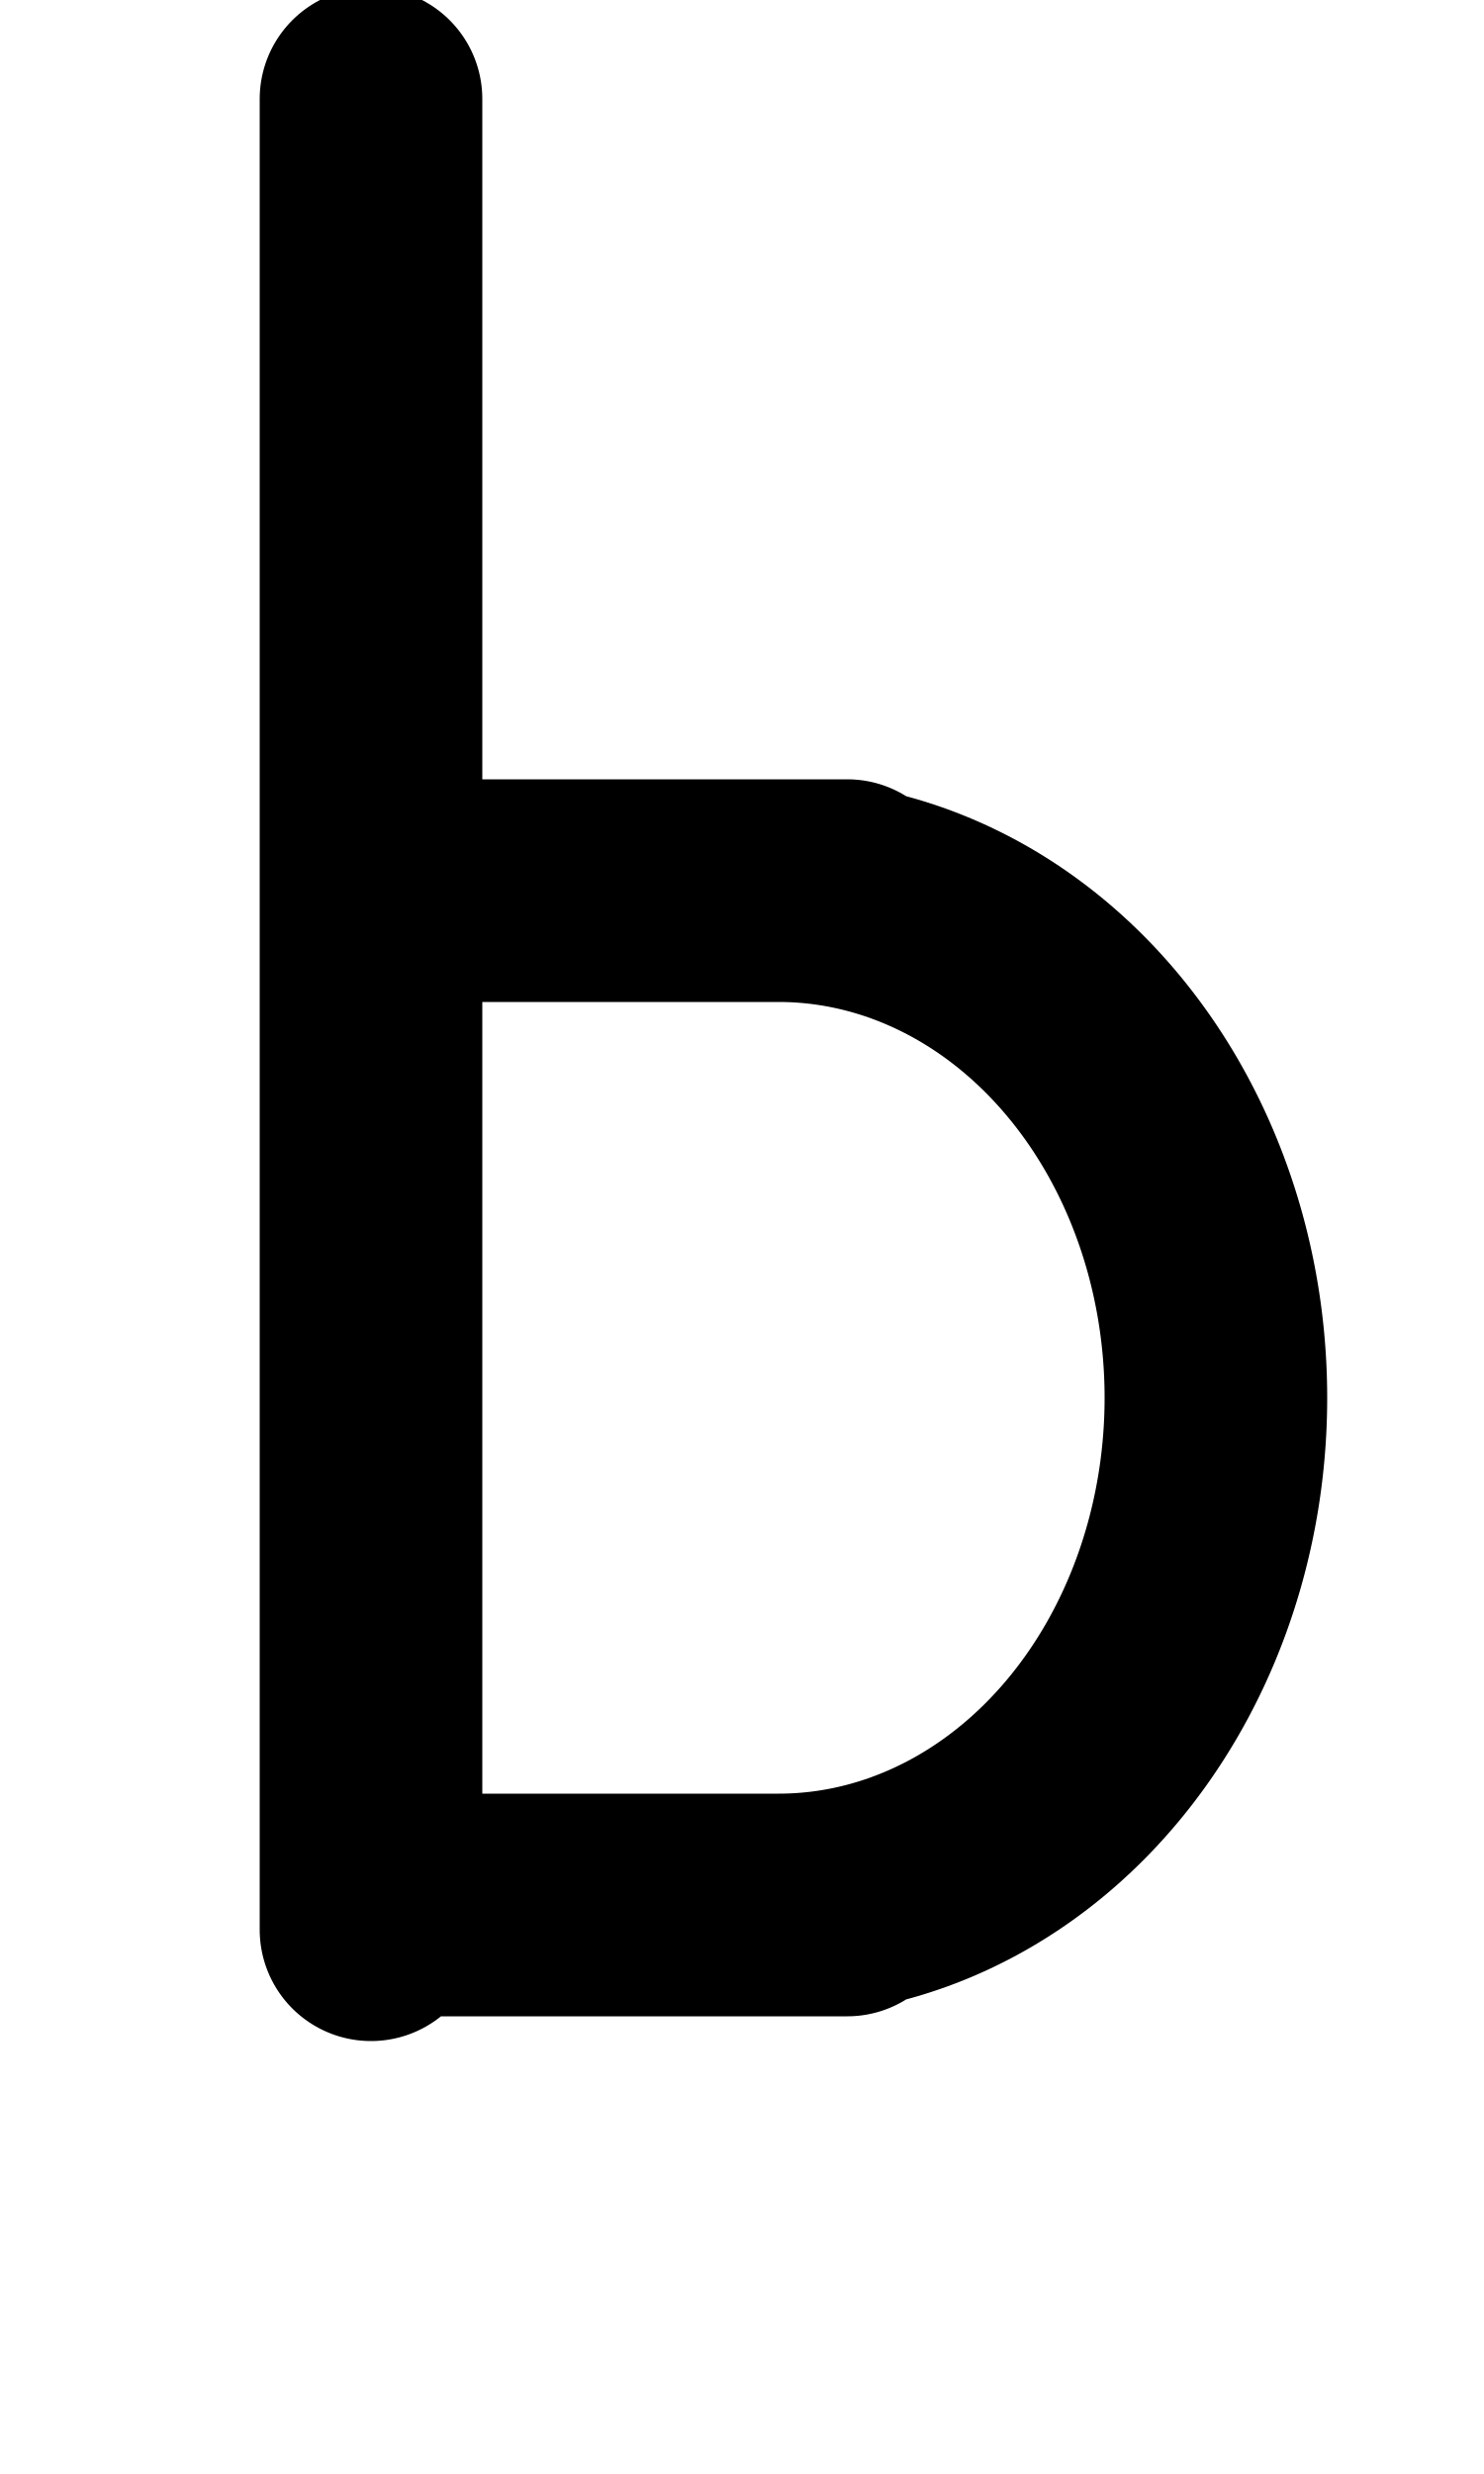
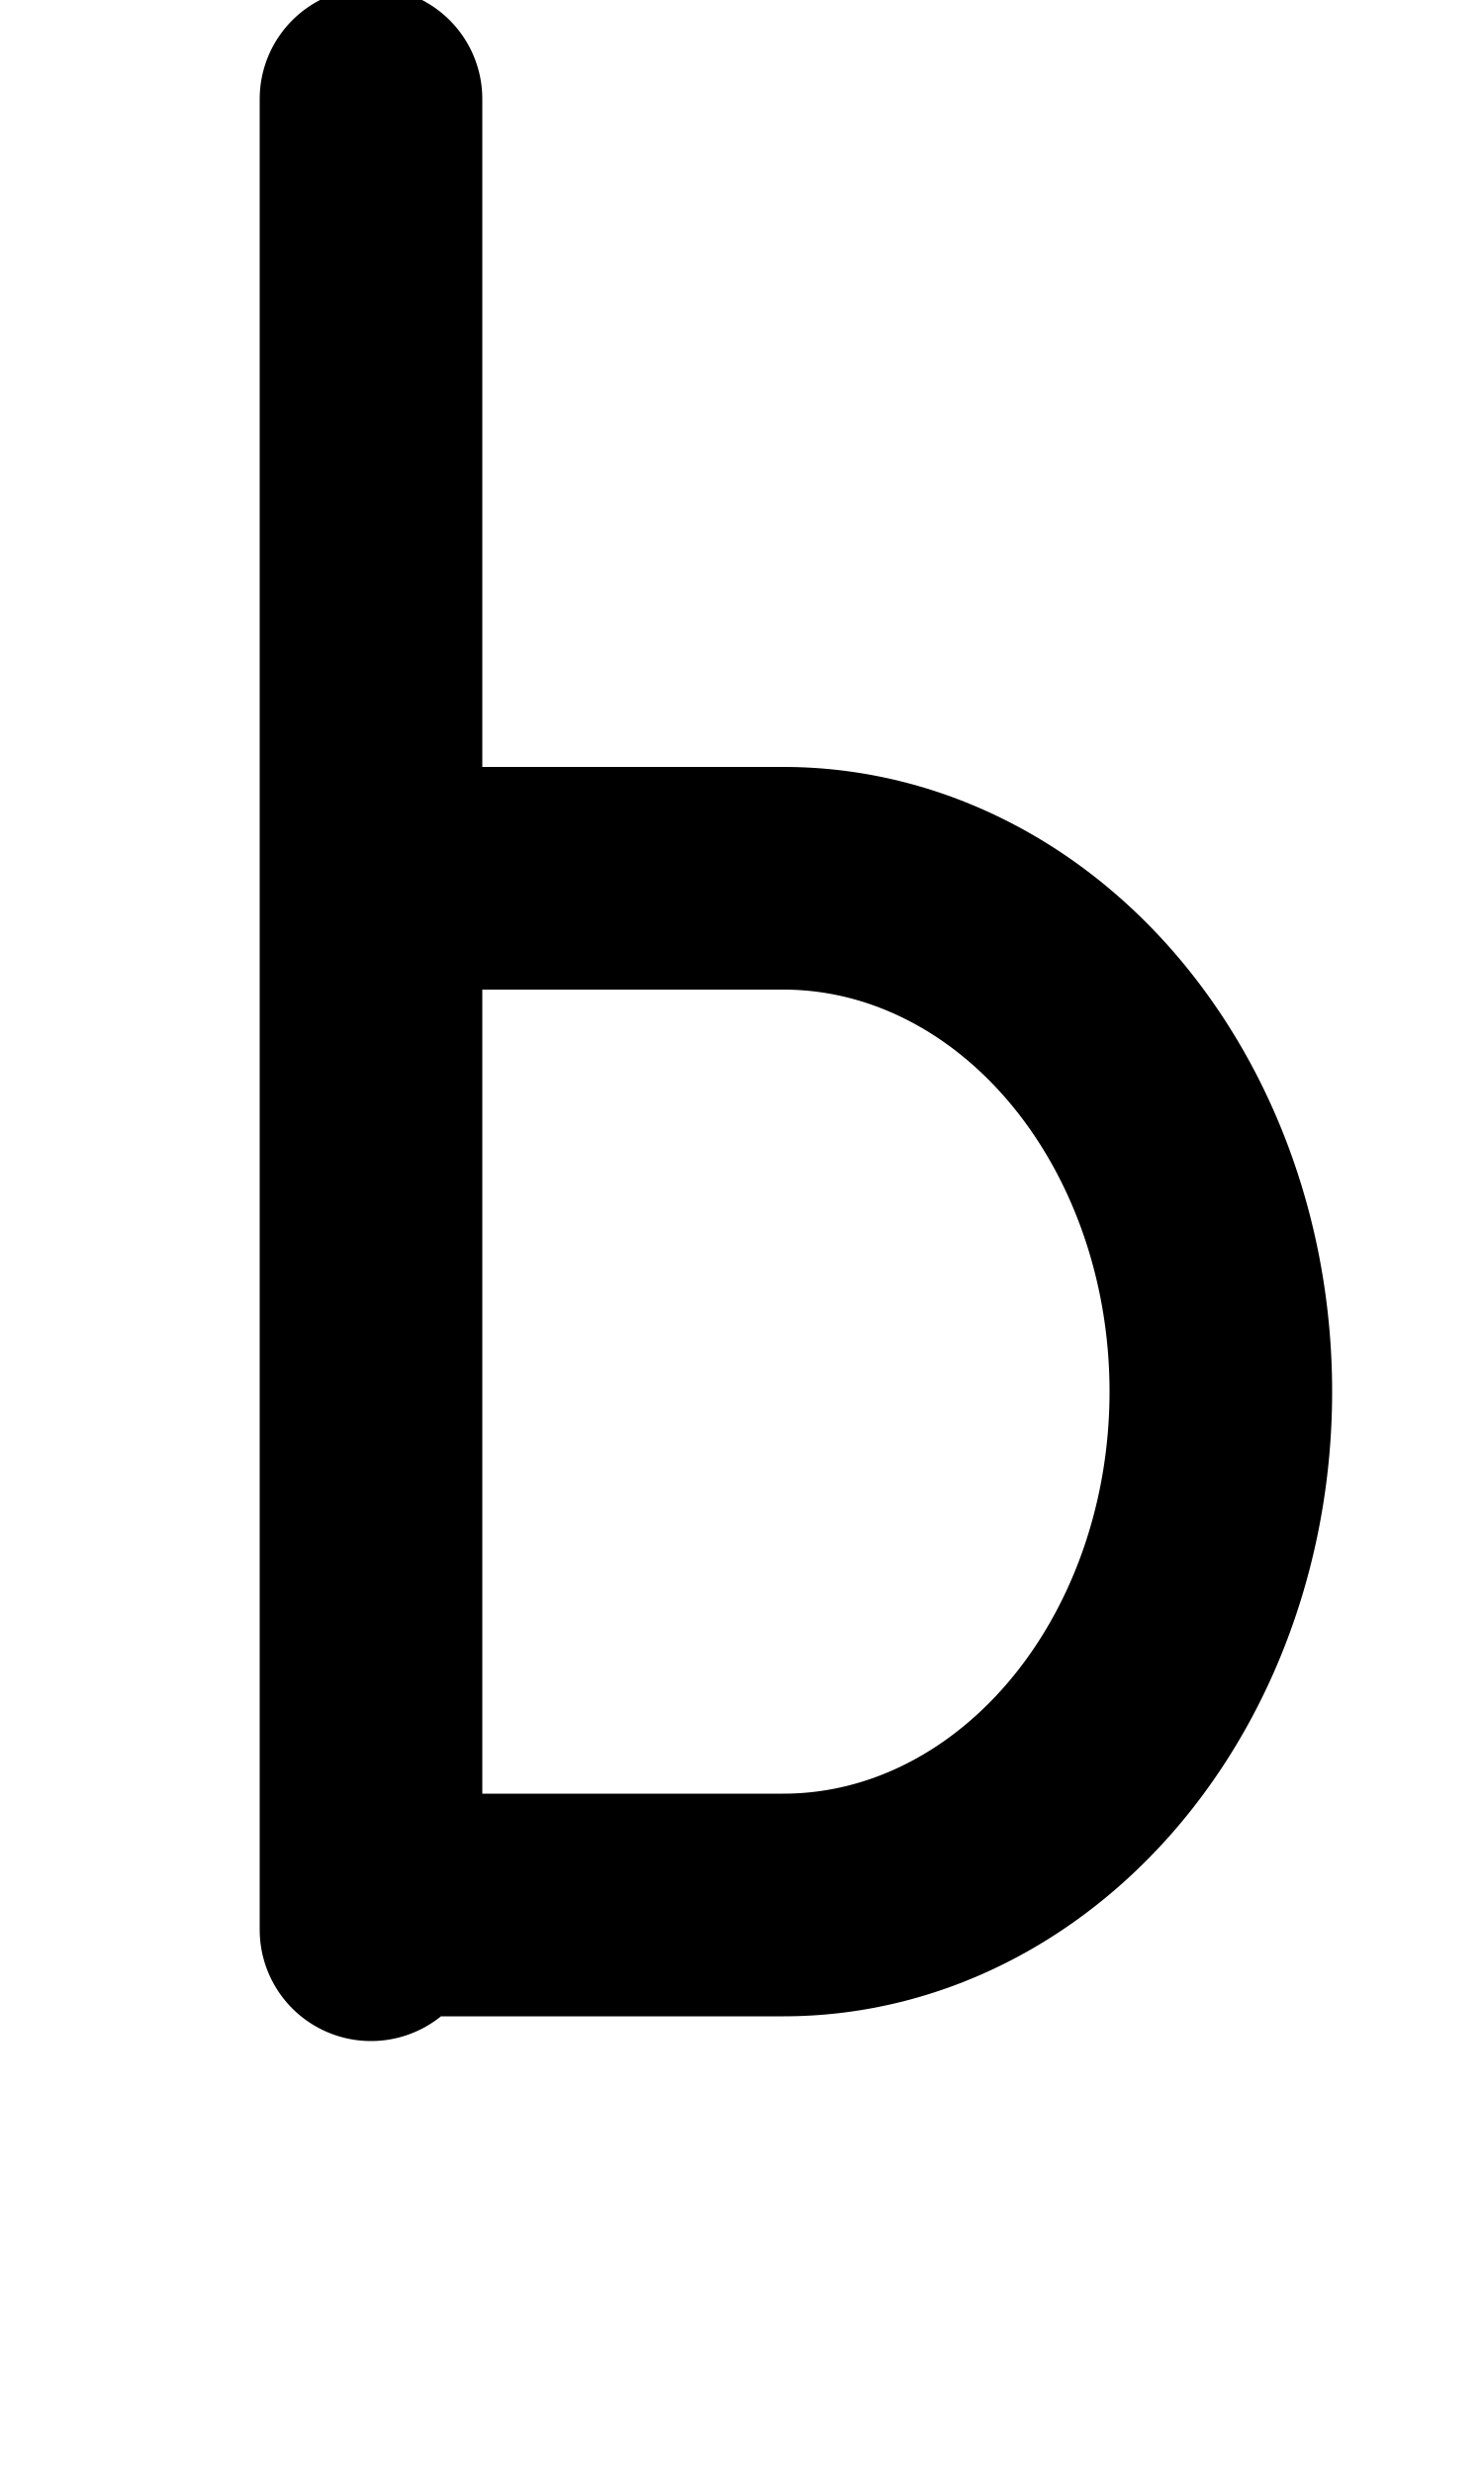
- <svg xmlns="http://www.w3.org/2000/svg" viewBox="0 0 600.000 1000">
-   <path d="M 365.685 321.402 L 364.730 320.846 L 363.763 320.314 L 362.783 319.805 L 361.790 319.320 L 360.786 318.861 L 359.771 318.425 L 358.745 318.015 L 357.710 317.631 L 356.666 317.271 L 355.613 316.938 L 354.552 316.630 L 353.484 316.349 L 352.410 316.093 L 351.329 315.865 L 350.243 315.663 L 349.153 315.487 L 348.058 315.338 L 346.961 315.217 L 345.860 315.122 L 344.758 315.054 L 343.654 315.014 L 342.550 315.000 L 195.000 315.000 L 195.000 40.000 L 194.986 38.896 L 194.946 37.792 L 194.878 36.690 L 194.783 35.589 L 194.662 34.492 L 194.513 33.397 L 194.337 32.307 L 194.135 31.221 L 193.907 30.140 L 193.651 29.066 L 193.370 27.998 L 193.062 26.937 L 192.729 25.884 L 192.369 24.840 L 191.985 23.805 L 191.575 22.779 L 191.139 21.764 L 190.680 20.760 L 190.195 19.767 L 189.686 18.787 L 189.154 17.820 L 188.598 16.865 L 188.018 15.925 L 187.416 14.999 L 186.791 14.089 L 186.144 13.194 L 185.476 12.315 L 184.785 11.452 L 184.074 10.607 L 183.343 9.780 L 182.591 8.971 L 181.820 8.180 L 181.029 7.409 L 180.220 6.657 L 179.393 5.926 L 178.548 5.215 L 177.685 4.524 L 176.806 3.856 L 175.911 3.209 L 175.001 2.584 L 174.075 1.982 L 173.135 1.402 L 172.180 0.846 L 171.213 0.314 L 170.233 -0.195 L 169.240 -0.680 L 168.236 -1.139 L 167.221 -1.575 L 166.195 -1.985 L 165.160 -2.369 L 164.116 -2.729 L 163.063 -3.062 L 162.002 -3.370 L 160.934 -3.651 L 159.860 -3.907 L 158.779 -4.135 L 157.693 -4.337 L 156.603 -4.513 L 155.508 -4.662 L 154.411 -4.783 L 153.310 -4.878 L 152.208 -4.946 L 151.104 -4.986 L 150.000 -5.000 L 148.896 -4.986 L 147.792 -4.946 L 146.690 -4.878 L 145.589 -4.783 L 144.492 -4.662 L 143.397 -4.513 L 142.307 -4.337 L 141.221 -4.135 L 140.140 -3.907 L 139.066 -3.651 L 137.998 -3.370 L 136.937 -3.062 L 135.884 -2.729 L 134.840 -2.369 L 133.805 -1.985 L 132.779 -1.575 L 131.764 -1.139 L 130.760 -0.680 L 129.767 -0.195 L 128.787 0.314 L 127.820 0.846 L 126.865 1.402 L 125.925 1.982 L 124.999 2.584 L 124.089 3.209 L 123.194 3.856 L 122.315 4.524 L 121.452 5.215 L 120.607 5.926 L 119.780 6.657 L 118.971 7.409 L 118.180 8.180 L 117.409 8.971 L 116.657 9.780 L 115.926 10.607 L 115.215 11.452 L 114.524 12.315 L 113.856 13.194 L 113.209 14.089 L 112.584 14.999 L 111.982 15.925 L 111.402 16.865 L 110.846 17.820 L 110.314 18.787 L 109.805 19.767 L 109.320 20.760 L 108.861 21.764 L 108.425 22.779 L 108.015 23.805 L 107.631 24.840 L 107.271 25.884 L 106.938 26.937 L 106.630 27.998 L 106.349 29.066 L 106.093 30.140 L 105.865 31.221 L 105.663 32.307 L 105.487 33.397 L 105.338 34.492 L 105.217 35.589 L 105.122 36.690 L 105.054 37.792 L 105.014 38.896 L 105.000 40.000 L 105.000 360.000 L 105.000 770.000 L 105.000 780.000 L 105.014 781.104 L 105.054 782.208 L 105.122 783.310 L 105.217 784.411 L 105.338 785.508 L 105.487 786.603 L 105.663 787.693 L 105.865 788.779 L 106.093 789.860 L 106.349 790.934 L 106.630 792.002 L 106.938 793.063 L 107.271 794.116 L 107.631 795.160 L 108.015 796.195 L 108.425 797.221 L 108.861 798.236 L 109.320 799.240 L 109.805 800.233 L 110.314 801.213 L 110.846 802.180 L 111.402 803.135 L 111.982 804.075 L 112.584 805.001 L 113.209 805.911 L 113.856 806.806 L 114.524 807.685 L 115.215 808.548 L 115.926 809.393 L 116.657 810.220 L 117.409 811.029 L 118.180 811.820 L 118.971 812.591 L 119.780 813.343 L 120.607 814.074 L 121.452 814.785 L 122.315 815.476 L 123.194 816.144 L 124.089 816.791 L 124.999 817.416 L 125.925 818.018 L 126.865 818.598 L 127.820 819.154 L 128.787 819.686 L 129.767 820.195 L 130.760 820.680 L 131.764 821.139 L 132.779 821.575 L 133.805 821.985 L 134.840 822.369 L 135.884 822.729 L 136.937 823.062 L 137.998 823.370 L 139.066 823.651 L 140.140 823.907 L 141.221 824.135 L 142.307 824.337 L 143.397 824.513 L 144.492 824.662 L 145.589 824.783 L 146.690 824.878 L 147.792 824.946 L 148.896 824.986 L 150.000 825.000 L 151.104 824.986 L 152.208 824.946 L 153.310 824.878 L 154.411 824.783 L 155.508 824.662 L 156.603 824.513 L 157.693 824.337 L 158.779 824.135 L 159.860 823.907 L 160.934 823.651 L 162.002 823.370 L 163.063 823.062 L 164.116 822.729 L 165.160 822.369 L 166.195 821.985 L 167.221 821.575 L 168.236 821.139 L 169.240 820.680 L 170.233 820.195 L 171.213 819.686 L 172.180 819.154 L 173.135 818.598 L 174.075 818.018 L 175.001 817.416 L 175.911 816.791 L 176.806 816.144 L 177.685 815.476 L 178.280 815.000 L 342.550 815.000 L 343.654 814.986 L 344.758 814.946 L 345.860 814.878 L 346.961 814.783 L 348.058 814.662 L 349.153 814.513 L 350.243 814.337 L 351.329 814.135 L 352.410 813.907 L 353.484 813.651 L 354.552 813.370 L 355.613 813.062 L 356.666 812.729 L 357.710 812.369 L 358.745 811.985 L 359.771 811.575 L 360.786 811.139 L 361.790 810.680 L 362.783 810.195 L 363.763 809.686 L 364.730 809.154 L 365.685 808.598 L 366.386 808.165 L 368.050 807.712 L 368.605 807.557 L 370.538 807.004 L 371.090 806.842 L 373.017 806.263 L 373.567 806.094 L 375.488 805.491 L 376.034 805.315 L 377.950 804.686 L 378.492 804.504 L 380.402 803.851 L 380.941 803.662 L 382.844 802.984 L 383.379 802.789 L 385.275 802.085 L 385.807 801.884 L 387.696 801.156 L 388.224 800.949 L 390.106 800.196 L 390.631 799.982 L 392.505 799.205 L 393.026 798.986 L 394.892 798.184 L 395.409 797.958 L 397.268 797.132 L 397.780 796.901 L 399.631 796.051 L 400.139 795.814 L 401.981 794.939 L 402.485 794.696 L 404.319 793.798 L 404.818 793.550 L 406.643 792.627 L 407.138 792.373 L 408.954 791.427 L 409.444 791.168 L 411.251 790.199 L 411.736 789.934 L 413.533 788.941 L 414.014 788.671 L 415.802 787.655 L 416.278 787.380 L 418.055 786.340 L 418.527 786.060 L 420.294 784.997 L 420.761 784.712 L 422.518 783.626 L 422.980 783.337 L 424.726 782.228 L 425.183 781.934 L 426.918 780.802 L 427.370 780.504 L 429.094 779.350 L 429.541 779.047 L 431.254 777.870 L 431.696 777.562 L 433.397 776.364 L 433.834 776.052 L 435.523 774.831 L 435.955 774.515 L 437.632 773.272 L 438.059 772.952 L 439.724 771.687 L 440.146 771.363 L 441.799 770.076 L 442.215 769.748 L 443.855 768.440 L 444.266 768.109 L 445.894 766.779 L 446.300 766.444 L 447.914 765.094 L 448.315 764.755 L 449.916 763.383 L 450.311 763.041 L 451.899 761.648 L 452.289 761.302 L 453.863 759.889 L 454.248 759.540 L 455.808 758.107 L 456.188 757.754 L 457.734 756.301 L 458.108 755.945 L 459.640 754.471 L 460.009 754.113 L 461.527 752.619 L 461.890 752.257 L 463.393 750.744 L 463.751 750.379 L 465.240 748.846 L 465.592 748.479 L 467.066 746.927 L 467.413 746.557 L 468.871 744.985 L 469.213 744.613 L 470.656 743.022 L 470.993 742.647 L 472.420 741.038 L 472.751 740.660 L 474.163 739.033 L 474.489 738.652 L 475.885 737.006 L 476.206 736.624 L 477.585 734.960 L 477.901 734.575 L 479.264 732.893 L 479.574 732.506 L 480.921 730.807 L 481.226 730.418 L 482.557 728.700 L 482.856 728.309 L 484.170 726.575 L 484.464 726.182 L 485.761 724.430 L 486.050 724.035 L 487.330 722.267 L 487.614 721.870 L 488.876 720.085 L 489.155 719.687 L 490.400 717.885 L 490.673 717.485 L 491.901 715.668 L 492.169 715.266 L 493.379 713.432 L 493.642 713.029 L 494.834 711.180 L 495.092 710.774 L 496.266 708.910 L 496.519 708.503 L 497.675 706.624 L 497.923 706.216 L 499.060 704.321 L 499.303 703.911 L 500.422 702.002 L 500.659 701.591 L 501.760 699.667 L 501.992 699.255 L 503.074 697.317 L 503.302 696.904 L 504.364 694.952 L 504.587 694.537 L 505.631 692.571 L 505.849 692.155 L 506.873 690.176 L 507.086 689.759 L 508.091 687.767 L 508.299 687.349 L 509.285 685.343 L 509.488 684.924 L 510.454 682.906 L 510.653 682.486 L 511.599 680.455 L 511.793 680.034 L 512.719 677.991 L 512.908 677.570 L 513.815 675.515 L 513.999 675.092 L 514.886 673.025 L 515.065 672.602 L 515.931 670.524 L 516.106 670.099 L 516.952 668.010 L 517.122 667.585 L 517.948 665.485 L 518.113 665.059 L 518.919 662.948 L 519.079 662.521 L 519.864 660.400 L 520.020 659.973 L 520.784 657.842 L 520.935 657.414 L 521.679 655.273 L 521.825 654.844 L 522.548 652.693 L 522.690 652.264 L 523.392 650.104 L 523.529 649.675 L 524.210 647.506 L 524.343 647.076 L 525.002 644.898 L 525.130 644.467 L 525.769 642.281 L 525.893 641.850 L 526.510 639.655 L 526.629 639.224 L 527.225 637.021 L 527.340 636.589 L 527.914 634.379 L 528.024 633.947 L 528.577 631.729 L 528.683 631.296 L 529.214 629.072 L 529.316 628.639 L 529.825 626.407 L 529.922 625.974 L 530.410 623.736 L 530.503 623.302 L 530.969 621.058 L 531.057 620.624 L 531.502 618.374 L 531.585 617.940 L 532.008 615.684 L 532.087 615.249 L 532.488 612.988 L 532.563 612.553 L 532.942 610.287 L 533.012 609.852 L 533.369 607.581 L 533.435 607.146 L 533.770 604.870 L 533.832 604.434 L 534.144 602.155 L 534.202 601.719 L 534.492 599.435 L 534.545 598.999 L 534.814 596.712 L 534.863 596.276 L 535.109 593.985 L 535.153 593.549 L 535.377 591.255 L 535.417 590.819 L 535.619 588.522 L 535.655 588.086 L 535.834 585.787 L 535.866 585.350 L 536.023 583.049 L 536.050 582.612 L 536.185 580.309 L 536.208 579.873 L 536.320 577.568 L 536.339 577.131 L 536.429 574.825 L 536.444 574.388 L 536.511 572.081 L 536.521 571.644 L 536.566 569.336 L 536.573 568.899 L 536.595 566.591 L 536.597 566.154 L 536.597 563.846 L 536.595 563.409 L 536.573 561.101 L 536.566 560.664 L 536.521 558.356 L 536.511 557.919 L 536.444 555.612 L 536.429 555.175 L 536.339 552.869 L 536.320 552.432 L 536.208 550.127 L 536.185 549.691 L 536.050 547.388 L 536.023 546.951 L 535.866 544.650 L 535.834 544.213 L 535.655 541.914 L 535.619 541.478 L 535.417 539.181 L 535.377 538.745 L 535.153 536.451 L 535.109 536.015 L 534.863 533.724 L 534.814 533.288 L 534.545 531.001 L 534.492 530.565 L 534.202 528.281 L 534.144 527.845 L 533.832 525.566 L 533.770 525.130 L 533.435 522.854 L 533.369 522.419 L 533.012 520.148 L 532.942 519.713 L 532.563 517.447 L 532.488 517.012 L 532.087 514.751 L 532.008 514.316 L 531.585 512.060 L 531.502 511.626 L 531.057 509.376 L 530.969 508.942 L 530.503 506.698 L 530.410 506.264 L 529.922 504.026 L 529.825 503.593 L 529.316 501.361 L 529.214 500.928 L 528.683 498.704 L 528.577 498.271 L 528.024 496.053 L 527.914 495.621 L 527.340 493.411 L 527.225 492.979 L 526.629 490.776 L 526.510 490.345 L 525.893 488.150 L 525.769 487.719 L 525.130 485.533 L 525.002 485.102 L 524.343 482.924 L 524.210 482.494 L 523.529 480.325 L 523.392 479.896 L 522.690 477.736 L 522.548 477.307 L 521.825 475.156 L 521.679 474.727 L 520.935 472.586 L 520.784 472.158 L 520.020 470.027 L 519.864 469.600 L 519.079 467.479 L 518.919 467.052 L 518.113 464.941 L 517.948 464.515 L 517.122 462.415 L 516.952 461.990 L 516.106 459.901 L 515.931 459.476 L 515.065 457.398 L 514.886 456.975 L 513.999 454.908 L 513.815 454.485 L 512.908 452.430 L 512.719 452.009 L 511.793 449.966 L 511.599 449.545 L 510.653 447.514 L 510.454 447.094 L 509.488 445.076 L 509.285 444.657 L 508.299 442.651 L 508.091 442.233 L 507.086 440.241 L 506.873 439.824 L 505.849 437.845 L 505.631 437.429 L 504.587 435.463 L 504.364 435.048 L 503.302 433.096 L 503.074 432.683 L 501.992 430.745 L 501.760 430.333 L 500.659 428.409 L 500.422 427.998 L 499.303 426.089 L 499.060 425.679 L 497.923 423.784 L 497.675 423.376 L 496.519 421.497 L 496.266 421.090 L 495.092 419.226 L 494.834 418.820 L 493.642 416.971 L 493.379 416.568 L 492.169 414.734 L 491.901 414.332 L 490.673 412.515 L 490.400 412.115 L 489.155 410.313 L 488.876 409.915 L 487.614 408.130 L 487.330 407.733 L 486.050 405.965 L 485.761 405.570 L 484.464 403.818 L 484.170 403.425 L 482.856 401.691 L 482.557 401.300 L 481.226 399.582 L 480.921 399.193 L 479.574 397.494 L 479.264 397.107 L 477.901 395.425 L 477.585 395.040 L 476.206 393.376 L 475.885 392.994 L 474.489 391.348 L 474.163 390.967 L 472.751 389.340 L 472.420 388.962 L 470.993 387.353 L 470.656 386.978 L 469.213 385.387 L 468.871 385.015 L 467.413 383.443 L 467.066 383.073 L 465.592 381.521 L 465.240 381.154 L 463.751 379.621 L 463.393 379.256 L 461.890 377.743 L 461.527 377.381 L 460.009 375.887 L 459.640 375.529 L 458.108 374.055 L 457.734 373.699 L 456.188 372.246 L 455.808 371.893 L 454.248 370.460 L 453.863 370.111 L 452.289 368.698 L 451.899 368.352 L 450.311 366.959 L 449.916 366.617 L 448.315 365.245 L 447.914 364.906 L 446.300 363.556 L 445.894 363.221 L 444.266 361.891 L 443.855 361.560 L 442.215 360.252 L 441.799 359.924 L 440.146 358.637 L 439.724 358.313 L 438.059 357.048 L 437.632 356.728 L 435.955 355.485 L 435.523 355.169 L 433.834 353.948 L 433.397 353.636 L 431.696 352.438 L 431.254 352.130 L 429.541 350.953 L 429.094 350.650 L 427.370 349.496 L 426.918 349.198 L 425.183 348.066 L 424.726 347.772 L 422.980 346.663 L 422.518 346.374 L 420.761 345.288 L 420.294 345.003 L 418.527 343.940 L 418.055 343.660 L 416.278 342.620 L 415.802 342.345 L 414.014 341.329 L 413.533 341.059 L 411.736 340.066 L 411.251 339.801 L 409.444 338.832 L 408.954 338.573 L 407.138 337.627 L 406.643 337.373 L 404.818 336.450 L 404.319 336.202 L 402.485 335.304 L 401.981 335.061 L 400.139 334.186 L 399.631 333.949 L 397.780 333.099 L 397.268 332.868 L 395.409 332.042 L 394.892 331.816 L 393.026 331.014 L 392.505 330.795 L 390.631 330.018 L 390.106 329.804 L 388.224 329.051 L 387.696 328.844 L 385.807 328.116 L 385.275 327.915 L 383.379 327.211 L 382.844 327.016 L 380.941 326.338 L 380.402 326.149 L 378.492 325.496 L 377.950 325.314 L 376.034 324.685 L 375.488 324.509 L 373.567 323.906 L 373.017 323.737 L 371.090 323.158 L 370.538 322.996 L 368.605 322.443 L 368.050 322.288 L 366.386 321.835 L 365.685 321.402 Z M 195.000 405.000 L 314.653 405.000 L 316.203 405.010 L 317.606 405.038 L 319.009 405.083 L 320.412 405.148 L 321.814 405.230 L 323.216 405.331 L 324.617 405.450 L 326.017 405.587 L 327.417 405.743 L 328.816 405.917 L 330.213 406.110 L 331.610 406.321 L 333.005 406.550 L 334.399 406.797 L 335.791 407.063 L 337.182 407.348 L 338.571 407.651 L 339.959 407.972 L 341.344 408.311 L 342.727 408.669 L 344.109 409.046 L 345.488 409.440 L 346.864 409.854 L 348.238 410.285 L 349.609 410.735 L 350.977 411.204 L 352.343 411.691 L 353.705 412.196 L 355.064 412.720 L 356.420 413.262 L 357.772 413.823 L 359.121 414.402 L 360.465 415.000 L 361.806 415.616 L 363.143 416.250 L 364.475 416.903 L 365.803 417.574 L 367.127 418.263 L 368.445 418.971 L 369.759 419.697 L 371.067 420.441 L 372.371 421.204 L 373.669 421.984 L 374.961 422.783 L 376.248 423.600 L 377.528 424.436 L 378.803 425.289 L 380.071 426.160 L 381.333 427.049 L 382.588 427.956 L 383.836 428.881 L 385.078 429.824 L 386.312 430.785 L 387.539 431.763 L 388.758 432.759 L 389.969 433.772 L 391.173 434.803 L 392.368 435.851 L 393.555 436.916 L 394.733 437.999 L 395.903 439.098 L 397.064 440.215 L 398.216 441.348 L 399.358 442.499 L 400.492 443.666 L 401.615 444.849 L 402.729 446.049 L 403.832 447.266 L 404.926 448.498 L 406.009 449.747 L 407.081 451.012 L 408.143 452.292 L 409.193 453.588 L 410.233 454.900 L 411.261 456.227 L 412.278 457.569 L 413.283 458.927 L 414.276 460.299 L 415.257 461.686 L 416.226 463.088 L 417.182 464.504 L 418.126 465.934 L 419.057 467.379 L 419.975 468.837 L 420.880 470.309 L 421.772 471.795 L 422.651 473.294 L 423.516 474.806 L 424.367 476.332 L 425.204 477.870 L 426.027 479.420 L 426.836 480.983 L 427.630 482.558 L 428.410 484.145 L 429.176 485.744 L 429.926 487.354 L 430.662 488.976 L 431.382 490.609 L 432.087 492.252 L 432.777 493.906 L 433.452 495.571 L 434.110 497.246 L 434.753 498.931 L 435.380 500.625 L 435.992 502.329 L 436.587 504.042 L 437.165 505.764 L 437.728 507.495 L 438.274 509.234 L 438.803 510.982 L 439.316 512.737 L 439.812 514.500 L 440.291 516.271 L 440.753 518.049 L 441.198 519.834 L 441.626 521.625 L 442.037 523.423 L 442.431 525.228 L 442.807 527.038 L 443.166 528.854 L 443.507 530.675 L 443.831 532.501 L 444.137 534.332 L 444.425 536.168 L 444.696 538.008 L 444.948 539.852 L 445.183 541.699 L 445.400 543.551 L 445.599 545.405 L 445.781 547.262 L 445.944 549.122 L 446.089 550.985 L 446.216 552.849 L 446.325 554.715 L 446.416 556.583 L 446.488 558.452 L 446.543 560.322 L 446.579 562.193 L 446.597 564.064 L 446.597 565.936 L 446.579 567.807 L 446.543 569.678 L 446.488 571.548 L 446.416 573.417 L 446.325 575.285 L 446.216 577.151 L 446.089 579.015 L 445.944 580.878 L 445.781 582.738 L 445.599 584.595 L 445.400 586.449 L 445.183 588.301 L 444.948 590.148 L 444.696 591.992 L 444.425 593.832 L 444.137 595.668 L 443.831 597.499 L 443.507 599.325 L 443.166 601.146 L 442.807 602.962 L 442.431 604.772 L 442.037 606.577 L 441.626 608.375 L 441.198 610.166 L 440.753 611.951 L 440.291 613.729 L 439.812 615.500 L 439.316 617.263 L 438.803 619.018 L 438.274 620.766 L 437.728 622.505 L 437.165 624.236 L 436.587 625.958 L 435.992 627.671 L 435.380 629.375 L 434.753 631.069 L 434.110 632.754 L 433.452 634.429 L 432.777 636.094 L 432.087 637.748 L 431.382 639.391 L 430.662 641.024 L 429.926 642.646 L 429.176 644.256 L 428.410 645.855 L 427.630 647.442 L 426.836 649.017 L 426.027 650.580 L 425.204 652.130 L 424.367 653.668 L 423.516 655.194 L 422.651 656.706 L 421.772 658.205 L 420.880 659.691 L 419.975 661.163 L 419.057 662.621 L 418.126 664.066 L 417.182 665.496 L 416.226 666.912 L 415.257 668.314 L 414.276 669.701 L 413.283 671.073 L 412.278 672.431 L 411.261 673.773 L 410.233 675.100 L 409.193 676.412 L 408.143 677.708 L 407.081 678.988 L 406.009 680.253 L 404.926 681.502 L 403.832 682.734 L 402.729 683.951 L 401.615 685.151 L 400.492 686.334 L 399.358 687.501 L 398.216 688.652 L 397.064 689.785 L 395.903 690.902 L 394.733 692.001 L 393.555 693.084 L 392.368 694.149 L 391.173 695.197 L 389.969 696.228 L 388.758 697.241 L 387.539 698.237 L 386.312 699.215 L 385.078 700.176 L 383.836 701.119 L 382.588 702.044 L 381.333 702.951 L 380.071 703.840 L 378.803 704.711 L 377.528 705.564 L 376.248 706.400 L 374.961 707.217 L 373.669 708.016 L 372.371 708.796 L 371.067 709.559 L 369.759 710.303 L 368.445 711.029 L 367.127 711.737 L 365.803 712.426 L 364.475 713.097 L 363.143 713.750 L 361.806 714.384 L 360.465 715.000 L 359.121 715.598 L 357.772 716.177 L 356.420 716.738 L 355.064 717.280 L 353.705 717.804 L 352.343 718.309 L 350.977 718.796 L 349.609 719.265 L 348.238 719.715 L 346.864 720.146 L 345.488 720.560 L 344.109 720.954 L 342.727 721.331 L 341.344 721.689 L 339.959 722.028 L 338.571 722.349 L 337.182 722.652 L 335.791 722.937 L 334.399 723.203 L 333.005 723.450 L 331.610 723.679 L 330.213 723.890 L 328.816 724.083 L 327.417 724.257 L 326.017 724.413 L 324.617 724.550 L 323.216 724.669 L 321.814 724.770 L 320.412 724.852 L 319.009 724.917 L 317.606 724.962 L 316.203 724.990 L 314.653 725.000 L 195.000 725.000 L 195.000 405.000 Z" fill="black" fill-rule="evenodd" />
+ <svg xmlns="http://www.w3.org/2000/svg" width="600.000" height="1000" viewBox="0 0 600.000 1000">
+   <path d="M 316.800 310.000 L 195.000 310.000 L 195.000 40.000 L 194.986 38.896 L 194.946 37.792 L 194.878 36.690 L 194.783 35.589 L 194.662 34.492 L 194.513 33.397 L 194.337 32.307 L 194.135 31.221 L 193.907 30.140 L 193.651 29.066 L 193.370 27.998 L 193.062 26.937 L 192.729 25.884 L 192.369 24.840 L 191.985 23.805 L 191.575 22.779 L 191.139 21.764 L 190.680 20.760 L 190.195 19.767 L 189.686 18.787 L 189.154 17.820 L 188.598 16.865 L 188.018 15.925 L 187.416 14.999 L 186.791 14.089 L 186.144 13.194 L 185.476 12.315 L 184.785 11.452 L 184.074 10.607 L 183.343 9.780 L 182.591 8.971 L 181.820 8.180 L 181.029 7.409 L 180.220 6.657 L 179.393 5.926 L 178.548 5.215 L 177.685 4.524 L 176.806 3.856 L 175.911 3.209 L 175.001 2.584 L 174.075 1.982 L 173.135 1.402 L 172.180 0.846 L 171.213 0.314 L 170.233 -0.195 L 169.240 -0.680 L 168.236 -1.139 L 167.221 -1.575 L 166.195 -1.985 L 165.160 -2.369 L 164.116 -2.729 L 163.063 -3.062 L 162.002 -3.370 L 160.934 -3.651 L 159.860 -3.907 L 158.779 -4.135 L 157.693 -4.337 L 156.603 -4.513 L 155.508 -4.662 L 154.411 -4.783 L 153.310 -4.878 L 152.208 -4.946 L 151.104 -4.986 L 150.000 -5.000 L 148.896 -4.986 L 147.792 -4.946 L 146.690 -4.878 L 145.589 -4.783 L 144.492 -4.662 L 143.397 -4.513 L 142.307 -4.337 L 141.221 -4.135 L 140.140 -3.907 L 139.066 -3.651 L 137.998 -3.370 L 136.937 -3.062 L 135.884 -2.729 L 134.840 -2.369 L 133.805 -1.985 L 132.779 -1.575 L 131.764 -1.139 L 130.760 -0.680 L 129.767 -0.195 L 128.787 0.314 L 127.820 0.846 L 126.865 1.402 L 125.925 1.982 L 124.999 2.584 L 124.089 3.209 L 123.194 3.856 L 122.315 4.524 L 121.452 5.215 L 120.607 5.926 L 119.780 6.657 L 118.971 7.409 L 118.180 8.180 L 117.409 8.971 L 116.657 9.780 L 115.926 10.607 L 115.215 11.452 L 114.524 12.315 L 113.856 13.194 L 113.209 14.089 L 112.584 14.999 L 111.982 15.925 L 111.402 16.865 L 110.846 17.820 L 110.314 18.787 L 109.805 19.767 L 109.320 20.760 L 108.861 21.764 L 108.425 22.779 L 108.015 23.805 L 107.631 24.840 L 107.271 25.884 L 106.938 26.937 L 106.630 27.998 L 106.349 29.066 L 106.093 30.140 L 105.865 31.221 L 105.663 32.307 L 105.487 33.397 L 105.338 34.492 L 105.217 35.589 L 105.122 36.690 L 105.054 37.792 L 105.014 38.896 L 105.000 40.000 L 105.000 355.000 L 105.000 770.000 L 105.000 780.000 L 105.014 781.104 L 105.054 782.208 L 105.122 783.310 L 105.217 784.411 L 105.338 785.508 L 105.487 786.603 L 105.663 787.693 L 105.865 788.779 L 106.093 789.860 L 106.349 790.934 L 106.630 792.002 L 106.938 793.063 L 107.271 794.116 L 107.631 795.160 L 108.015 796.195 L 108.425 797.221 L 108.861 798.236 L 109.320 799.240 L 109.805 800.233 L 110.314 801.213 L 110.846 802.180 L 111.402 803.135 L 111.982 804.075 L 112.584 805.001 L 113.209 805.911 L 113.856 806.806 L 114.524 807.685 L 115.215 808.548 L 115.926 809.393 L 116.657 810.220 L 117.409 811.029 L 118.180 811.820 L 118.971 812.591 L 119.780 813.343 L 120.607 814.074 L 121.452 814.785 L 122.315 815.476 L 123.194 816.144 L 124.089 816.791 L 124.999 817.416 L 125.925 818.018 L 126.865 818.598 L 127.820 819.154 L 128.787 819.686 L 129.767 820.195 L 130.760 820.680 L 131.764 821.139 L 132.779 821.575 L 133.805 821.985 L 134.840 822.369 L 135.884 822.729 L 136.937 823.062 L 137.998 823.370 L 139.066 823.651 L 140.140 823.907 L 141.221 824.135 L 142.307 824.337 L 143.397 824.513 L 144.492 824.662 L 145.589 824.783 L 146.690 824.878 L 147.792 824.946 L 148.896 824.986 L 150.000 825.000 L 151.104 824.986 L 152.208 824.946 L 153.310 824.878 L 154.411 824.783 L 155.508 824.662 L 156.603 824.513 L 157.693 824.337 L 158.779 824.135 L 159.860 823.907 L 160.934 823.651 L 162.002 823.370 L 163.063 823.062 L 164.116 822.729 L 165.160 822.369 L 166.195 821.985 L 167.221 821.575 L 168.236 821.139 L 169.240 820.680 L 170.233 820.195 L 171.213 819.686 L 172.180 819.154 L 173.135 818.598 L 174.075 818.018 L 175.001 817.416 L 175.911 816.791 L 176.806 816.144 L 177.685 815.476 L 178.280 815.000 L 316.800 815.000 L 316.960 814.998 L 317.120 814.999 L 319.265 814.984 L 319.905 814.974 L 322.049 814.929 L 322.690 814.910 L 324.833 814.834 L 325.473 814.807 L 327.615 814.700 L 328.254 814.664 L 330.396 814.526 L 331.034 814.481 L 333.174 814.313 L 333.811 814.258 L 335.949 814.060 L 336.584 813.997 L 338.720 813.768 L 339.354 813.696 L 341.487 813.437 L 342.120 813.355 L 344.250 813.066 L 344.881 812.976 L 347.008 812.656 L 347.636 812.557 L 349.760 812.207 L 350.387 812.099 L 352.506 811.719 L 353.130 811.603 L 355.246 811.192 L 355.868 811.067 L 357.979 810.627 L 358.598 810.493 L 360.704 810.023 L 361.320 809.881 L 363.422 809.381 L 364.034 809.230 L 366.130 808.700 L 366.740 808.541 L 368.830 807.981 L 369.436 807.814 L 371.521 807.225 L 372.123 807.050 L 374.201 806.430 L 374.800 806.248 L 376.872 805.599 L 377.466 805.408 L 379.531 804.729 L 380.122 804.531 L 382.180 803.823 L 382.766 803.617 L 384.816 802.880 L 385.398 802.667 L 387.441 801.900 L 388.018 801.679 L 390.053 800.884 L 390.625 800.656 L 392.652 799.832 L 393.220 799.596 L 395.237 798.743 L 395.800 798.501 L 397.809 797.619 L 398.367 797.370 L 400.367 796.460 L 400.920 796.203 L 402.910 795.265 L 403.458 795.002 L 405.438 794.035 L 405.980 793.766 L 407.950 792.771 L 408.487 792.495 L 410.447 791.472 L 410.979 791.190 L 412.927 790.140 L 413.454 789.851 L 415.392 788.773 L 415.912 788.479 L 417.839 787.373 L 418.354 787.073 L 420.269 785.940 L 420.778 785.634 L 422.681 784.474 L 423.184 784.162 L 425.075 782.975 L 425.573 782.658 L 427.451 781.444 L 427.943 781.121 L 429.809 779.881 L 430.294 779.553 L 432.147 778.286 L 432.627 777.953 L 434.466 776.660 L 434.940 776.322 L 436.766 775.003 L 437.233 774.660 L 439.046 773.315 L 439.507 772.968 L 441.305 771.596 L 441.760 771.245 L 443.544 769.848 L 443.993 769.492 L 445.762 768.070 L 446.205 767.710 L 447.960 766.263 L 448.396 765.898 L 450.135 764.426 L 450.565 764.058 L 452.289 762.561 L 452.713 762.189 L 454.422 760.668 L 454.839 760.291 L 456.532 758.746 L 456.943 758.366 L 458.620 756.797 L 459.024 756.413 L 460.685 754.820 L 461.083 754.434 L 462.727 752.817 L 463.119 752.427 L 464.746 750.787 L 465.131 750.393 L 466.741 748.730 L 467.121 748.334 L 468.713 746.648 L 469.086 746.248 L 470.661 744.540 L 471.028 744.137 L 472.585 742.407 L 472.946 742.001 L 474.485 740.249 L 474.839 739.841 L 476.360 738.066 L 476.708 737.656 L 478.211 735.860 L 478.552 735.446 L 480.036 733.629 L 480.372 733.213 L 481.837 731.375 L 482.166 730.957 L 483.612 729.098 L 483.935 728.678 L 485.361 726.799 L 485.678 726.376 L 487.085 724.477 L 487.396 724.052 L 488.783 722.133 L 489.088 721.706 L 490.456 719.767 L 490.754 719.338 L 492.101 717.380 L 492.394 716.949 L 493.721 714.972 L 494.007 714.540 L 495.314 712.544 L 495.594 712.110 L 496.880 710.095 L 497.154 709.660 L 498.419 707.627 L 498.688 707.190 L 499.931 705.139 L 500.194 704.701 L 501.416 702.633 L 501.673 702.192 L 502.874 700.107 L 503.125 699.666 L 504.304 697.563 L 504.550 697.120 L 505.707 695.002 L 505.946 694.557 L 507.082 692.422 L 507.315 691.977 L 508.429 689.826 L 508.657 689.379 L 509.748 687.212 L 509.970 686.765 L 511.038 684.582 L 511.255 684.134 L 512.301 681.936 L 512.512 681.487 L 513.535 679.275 L 513.741 678.824 L 514.741 676.598 L 514.941 676.146 L 515.918 673.905 L 516.112 673.453 L 517.066 671.199 L 517.255 670.746 L 518.185 668.478 L 518.369 668.024 L 519.276 665.743 L 519.454 665.288 L 520.337 662.995 L 520.510 662.539 L 521.369 660.233 L 521.536 659.777 L 522.372 657.459 L 522.534 657.002 L 523.346 654.673 L 523.502 654.215 L 524.290 651.874 L 524.441 651.416 L 525.204 649.064 L 525.350 648.606 L 526.089 646.243 L 526.230 645.784 L 526.945 643.411 L 527.080 642.951 L 527.770 640.568 L 527.901 640.108 L 528.566 637.715 L 528.691 637.255 L 529.332 634.853 L 529.452 634.392 L 530.067 631.981 L 530.182 631.520 L 530.773 629.100 L 530.883 628.639 L 531.449 626.211 L 531.554 625.749 L 532.094 623.313 L 532.194 622.851 L 532.709 620.408 L 532.804 619.945 L 533.294 617.495 L 533.384 617.032 L 533.849 614.575 L 533.934 614.112 L 534.373 611.648 L 534.453 611.185 L 534.866 608.715 L 534.942 608.252 L 535.330 605.776 L 535.400 605.313 L 535.762 602.832 L 535.828 602.368 L 536.164 599.882 L 536.225 599.418 L 536.536 596.928 L 536.591 596.464 L 536.877 593.969 L 536.927 593.505 L 537.187 591.007 L 537.233 590.542 L 537.466 588.040 L 537.507 587.575 L 537.715 585.070 L 537.751 584.606 L 537.933 582.098 L 537.964 581.633 L 538.120 579.123 L 538.147 578.658 L 538.277 576.146 L 538.298 575.681 L 538.402 573.167 L 538.419 572.702 L 538.497 570.187 L 538.509 569.721 L 538.561 567.205 L 538.568 566.740 L 538.594 564.224 L 538.597 563.758 L 538.597 561.242 L 538.594 560.776 L 538.568 558.260 L 538.561 557.795 L 538.509 555.279 L 538.497 554.813 L 538.419 552.298 L 538.402 551.833 L 538.298 549.319 L 538.277 548.854 L 538.147 546.342 L 538.120 545.877 L 537.964 543.367 L 537.933 542.902 L 537.751 540.394 L 537.715 539.930 L 537.507 537.425 L 537.466 536.960 L 537.233 534.458 L 537.187 533.993 L 536.927 531.495 L 536.877 531.031 L 536.591 528.536 L 536.536 528.072 L 536.225 525.582 L 536.164 525.118 L 535.828 522.632 L 535.762 522.168 L 535.400 519.687 L 535.330 519.224 L 534.942 516.748 L 534.866 516.285 L 534.453 513.815 L 534.373 513.352 L 533.934 510.888 L 533.849 510.425 L 533.384 507.968 L 533.294 507.505 L 532.804 505.055 L 532.709 504.592 L 532.194 502.149 L 532.094 501.687 L 531.554 499.251 L 531.449 498.789 L 530.883 496.361 L 530.773 495.900 L 530.182 493.480 L 530.067 493.019 L 529.452 490.608 L 529.332 490.147 L 528.691 487.745 L 528.566 487.285 L 527.901 484.892 L 527.770 484.432 L 527.080 482.049 L 526.945 481.589 L 526.230 479.216 L 526.089 478.757 L 525.350 476.394 L 525.204 475.936 L 524.441 473.584 L 524.290 473.126 L 523.502 470.785 L 523.346 470.327 L 522.534 467.998 L 522.372 467.541 L 521.536 465.223 L 521.369 464.767 L 520.510 462.461 L 520.337 462.005 L 519.454 459.712 L 519.276 459.257 L 518.369 456.976 L 518.185 456.522 L 517.255 454.254 L 517.066 453.801 L 516.112 451.547 L 515.918 451.095 L 514.941 448.854 L 514.741 448.402 L 513.741 446.176 L 513.535 445.725 L 512.512 443.513 L 512.301 443.064 L 511.255 440.866 L 511.038 440.418 L 509.970 438.235 L 509.748 437.788 L 508.657 435.621 L 508.429 435.174 L 507.315 433.023 L 507.082 432.578 L 505.946 430.443 L 505.707 429.998 L 504.550 427.880 L 504.304 427.437 L 503.125 425.334 L 502.874 424.893 L 501.673 422.808 L 501.416 422.367 L 500.194 420.299 L 499.931 419.861 L 498.688 417.810 L 498.419 417.373 L 497.154 415.340 L 496.880 414.905 L 495.594 412.890 L 495.314 412.456 L 494.007 410.460 L 493.721 410.028 L 492.394 408.051 L 492.101 407.620 L 490.754 405.662 L 490.456 405.233 L 489.088 403.294 L 488.783 402.867 L 487.396 400.948 L 487.085 400.523 L 485.678 398.624 L 485.361 398.201 L 483.935 396.322 L 483.612 395.902 L 482.166 394.043 L 481.837 393.625 L 480.372 391.787 L 480.036 391.371 L 478.552 389.554 L 478.211 389.140 L 476.708 387.344 L 476.360 386.934 L 474.839 385.159 L 474.485 384.751 L 472.946 382.999 L 472.585 382.593 L 471.028 380.863 L 470.661 380.460 L 469.086 378.752 L 468.713 378.352 L 467.121 376.666 L 466.741 376.270 L 465.131 374.607 L 464.746 374.213 L 463.119 372.573 L 462.727 372.183 L 461.083 370.566 L 460.685 370.180 L 459.024 368.587 L 458.620 368.203 L 456.943 366.634 L 456.532 366.254 L 454.839 364.709 L 454.422 364.332 L 452.713 362.811 L 452.289 362.439 L 450.565 360.942 L 450.135 360.574 L 448.396 359.102 L 447.960 358.737 L 446.205 357.290 L 445.762 356.930 L 443.993 355.508 L 443.544 355.152 L 441.760 353.755 L 441.305 353.404 L 439.507 352.032 L 439.046 351.685 L 437.233 350.340 L 436.766 349.997 L 434.940 348.678 L 434.466 348.340 L 432.627 347.047 L 432.147 346.714 L 430.294 345.447 L 429.809 345.119 L 427.943 343.879 L 427.451 343.556 L 425.573 342.342 L 425.075 342.025 L 423.184 340.838 L 422.681 340.526 L 420.778 339.366 L 420.269 339.060 L 418.354 337.927 L 417.839 337.627 L 415.912 336.521 L 415.392 336.227 L 413.454 335.149 L 412.927 334.860 L 410.979 333.810 L 410.447 333.528 L 408.487 332.505 L 407.950 332.229 L 405.980 331.234 L 405.438 330.965 L 403.458 329.998 L 402.910 329.735 L 400.920 328.797 L 400.367 328.540 L 398.367 327.630 L 397.809 327.381 L 395.800 326.499 L 395.237 326.257 L 393.220 325.404 L 392.652 325.168 L 390.625 324.344 L 390.053 324.116 L 388.018 323.321 L 387.441 323.100 L 385.398 322.333 L 384.816 322.120 L 382.766 321.383 L 382.180 321.177 L 380.122 320.469 L 379.531 320.271 L 377.466 319.592 L 376.872 319.401 L 374.800 318.752 L 374.201 318.570 L 372.123 317.950 L 371.521 317.775 L 369.436 317.186 L 368.830 317.019 L 366.740 316.459 L 366.130 316.300 L 364.034 315.770 L 363.422 315.619 L 361.320 315.119 L 360.704 314.977 L 358.598 314.507 L 357.979 314.373 L 355.868 313.933 L 355.246 313.808 L 353.130 313.397 L 352.506 313.281 L 350.387 312.901 L 349.760 312.793 L 347.636 312.443 L 347.008 312.344 L 344.881 312.024 L 344.250 311.934 L 342.120 311.645 L 341.487 311.563 L 339.354 311.304 L 338.720 311.232 L 336.584 311.003 L 335.949 310.940 L 333.811 310.742 L 333.174 310.687 L 331.034 310.519 L 330.396 310.474 L 328.254 310.336 L 327.615 310.300 L 325.473 310.193 L 324.833 310.166 L 322.690 310.090 L 322.049 310.071 L 319.905 310.026 L 319.265 310.016 L 317.120 310.001 L 316.960 310.002 L 316.800 310.000 Z M 195.000 400.000 L 316.640 400.000 L 318.304 400.012 L 319.808 400.044 L 321.311 400.097 L 322.814 400.172 L 324.317 400.269 L 325.819 400.387 L 327.321 400.526 L 328.821 400.686 L 330.321 400.869 L 331.820 401.072 L 333.317 401.297 L 334.813 401.544 L 336.308 401.812 L 337.801 402.101 L 339.293 402.412 L 340.782 402.745 L 342.270 403.099 L 343.756 403.475 L 345.239 403.872 L 346.720 404.291 L 348.198 404.732 L 349.674 405.194 L 351.147 405.678 L 352.616 406.183 L 354.083 406.710 L 355.546 407.259 L 357.006 407.830 L 358.462 408.422 L 359.914 409.036 L 361.362 409.671 L 362.806 410.328 L 364.245 411.007 L 365.680 411.707 L 367.110 412.430 L 368.535 413.173 L 369.954 413.939 L 371.368 414.726 L 372.777 415.534 L 374.180 416.364 L 375.576 417.216 L 376.967 418.089 L 378.351 418.983 L 379.728 419.899 L 381.098 420.836 L 382.461 421.795 L 383.817 422.774 L 385.165 423.775 L 386.505 424.797 L 387.837 425.840 L 389.161 426.904 L 390.476 427.989 L 391.783 429.094 L 393.080 430.220 L 394.368 431.367 L 395.647 432.534 L 396.916 433.722 L 398.174 434.929 L 399.423 436.157 L 400.661 437.405 L 401.888 438.673 L 403.104 439.960 L 404.309 441.267 L 405.503 442.594 L 406.685 443.939 L 407.855 445.304 L 409.012 446.688 L 410.158 448.090 L 411.290 449.511 L 412.410 450.951 L 413.517 452.408 L 414.610 453.884 L 415.689 455.378 L 416.755 456.889 L 417.807 458.417 L 418.844 459.963 L 419.867 461.526 L 420.875 463.106 L 421.868 464.702 L 422.846 466.314 L 423.809 467.943 L 424.756 469.587 L 425.687 471.247 L 426.602 472.922 L 427.501 474.613 L 428.383 476.318 L 429.249 478.038 L 430.098 479.772 L 430.930 481.520 L 431.745 483.281 L 432.543 485.057 L 433.323 486.845 L 434.085 488.647 L 434.829 490.461 L 435.555 492.287 L 436.263 494.125 L 436.953 495.975 L 437.624 497.837 L 438.276 499.709 L 438.910 501.592 L 439.525 503.486 L 440.120 505.390 L 440.696 507.304 L 441.253 509.227 L 441.790 511.160 L 442.308 513.101 L 442.805 515.051 L 443.283 517.009 L 443.741 518.975 L 444.179 520.949 L 444.597 522.930 L 444.994 524.918 L 445.371 526.912 L 445.728 528.912 L 446.064 530.918 L 446.379 532.930 L 446.674 534.947 L 446.948 536.969 L 447.201 538.995 L 447.433 541.025 L 447.644 543.059 L 447.834 545.096 L 448.004 547.136 L 448.152 549.180 L 448.279 551.225 L 448.385 553.272 L 448.470 555.321 L 448.533 557.371 L 448.576 559.422 L 448.597 561.474 L 448.597 563.526 L 448.576 565.578 L 448.533 567.629 L 448.470 569.679 L 448.385 571.728 L 448.279 573.775 L 448.152 575.820 L 448.004 577.864 L 447.834 579.904 L 447.644 581.941 L 447.433 583.975 L 447.201 586.005 L 446.948 588.031 L 446.674 590.053 L 446.379 592.070 L 446.064 594.082 L 445.728 596.088 L 445.371 598.088 L 444.994 600.082 L 444.597 602.070 L 444.179 604.051 L 443.741 606.025 L 443.283 607.991 L 442.805 609.949 L 442.308 611.899 L 441.790 613.840 L 441.253 615.773 L 440.696 617.696 L 440.120 619.610 L 439.525 621.514 L 438.910 623.408 L 438.276 625.291 L 437.624 627.163 L 436.953 629.025 L 436.263 630.875 L 435.555 632.713 L 434.829 634.539 L 434.085 636.353 L 433.323 638.155 L 432.543 639.943 L 431.745 641.719 L 430.930 643.480 L 430.098 645.228 L 429.249 646.962 L 428.383 648.682 L 427.501 650.387 L 426.602 652.078 L 425.687 653.753 L 424.756 655.413 L 423.809 657.057 L 422.846 658.686 L 421.868 660.298 L 420.875 661.894 L 419.867 663.474 L 418.844 665.037 L 417.807 666.583 L 416.755 668.111 L 415.689 669.622 L 414.610 671.116 L 413.517 672.592 L 412.410 674.049 L 411.290 675.489 L 410.158 676.910 L 409.012 678.312 L 407.855 679.696 L 406.685 681.061 L 405.503 682.406 L 404.309 683.733 L 403.104 685.040 L 401.888 686.327 L 400.661 687.595 L 399.423 688.843 L 398.174 690.071 L 396.916 691.278 L 395.647 692.466 L 394.368 693.633 L 393.080 694.780 L 391.783 695.906 L 390.476 697.011 L 389.161 698.096 L 387.837 699.160 L 386.505 700.203 L 385.165 701.225 L 383.817 702.226 L 382.461 703.205 L 381.098 704.164 L 379.728 705.101 L 378.351 706.017 L 376.967 706.911 L 375.576 707.784 L 374.180 708.636 L 372.777 709.466 L 371.368 710.274 L 369.954 711.061 L 368.535 711.827 L 367.110 712.570 L 365.680 713.293 L 364.245 713.993 L 362.806 714.672 L 361.362 715.329 L 359.914 715.964 L 358.462 716.578 L 357.006 717.170 L 355.546 717.741 L 354.083 718.290 L 352.616 718.817 L 351.147 719.322 L 349.674 719.806 L 348.198 720.268 L 346.720 720.709 L 345.239 721.128 L 343.756 721.525 L 342.270 721.901 L 340.782 722.255 L 339.293 722.588 L 337.801 722.899 L 336.308 723.188 L 334.813 723.456 L 333.317 723.703 L 331.820 723.928 L 330.321 724.131 L 328.821 724.314 L 327.321 724.474 L 325.819 724.613 L 324.317 724.731 L 322.814 724.828 L 321.311 724.903 L 319.808 724.956 L 318.304 724.988 L 316.640 725.000 L 195.000 725.000 L 195.000 400.000 Z" fill="black" fill-rule="evenodd" />
</svg>
